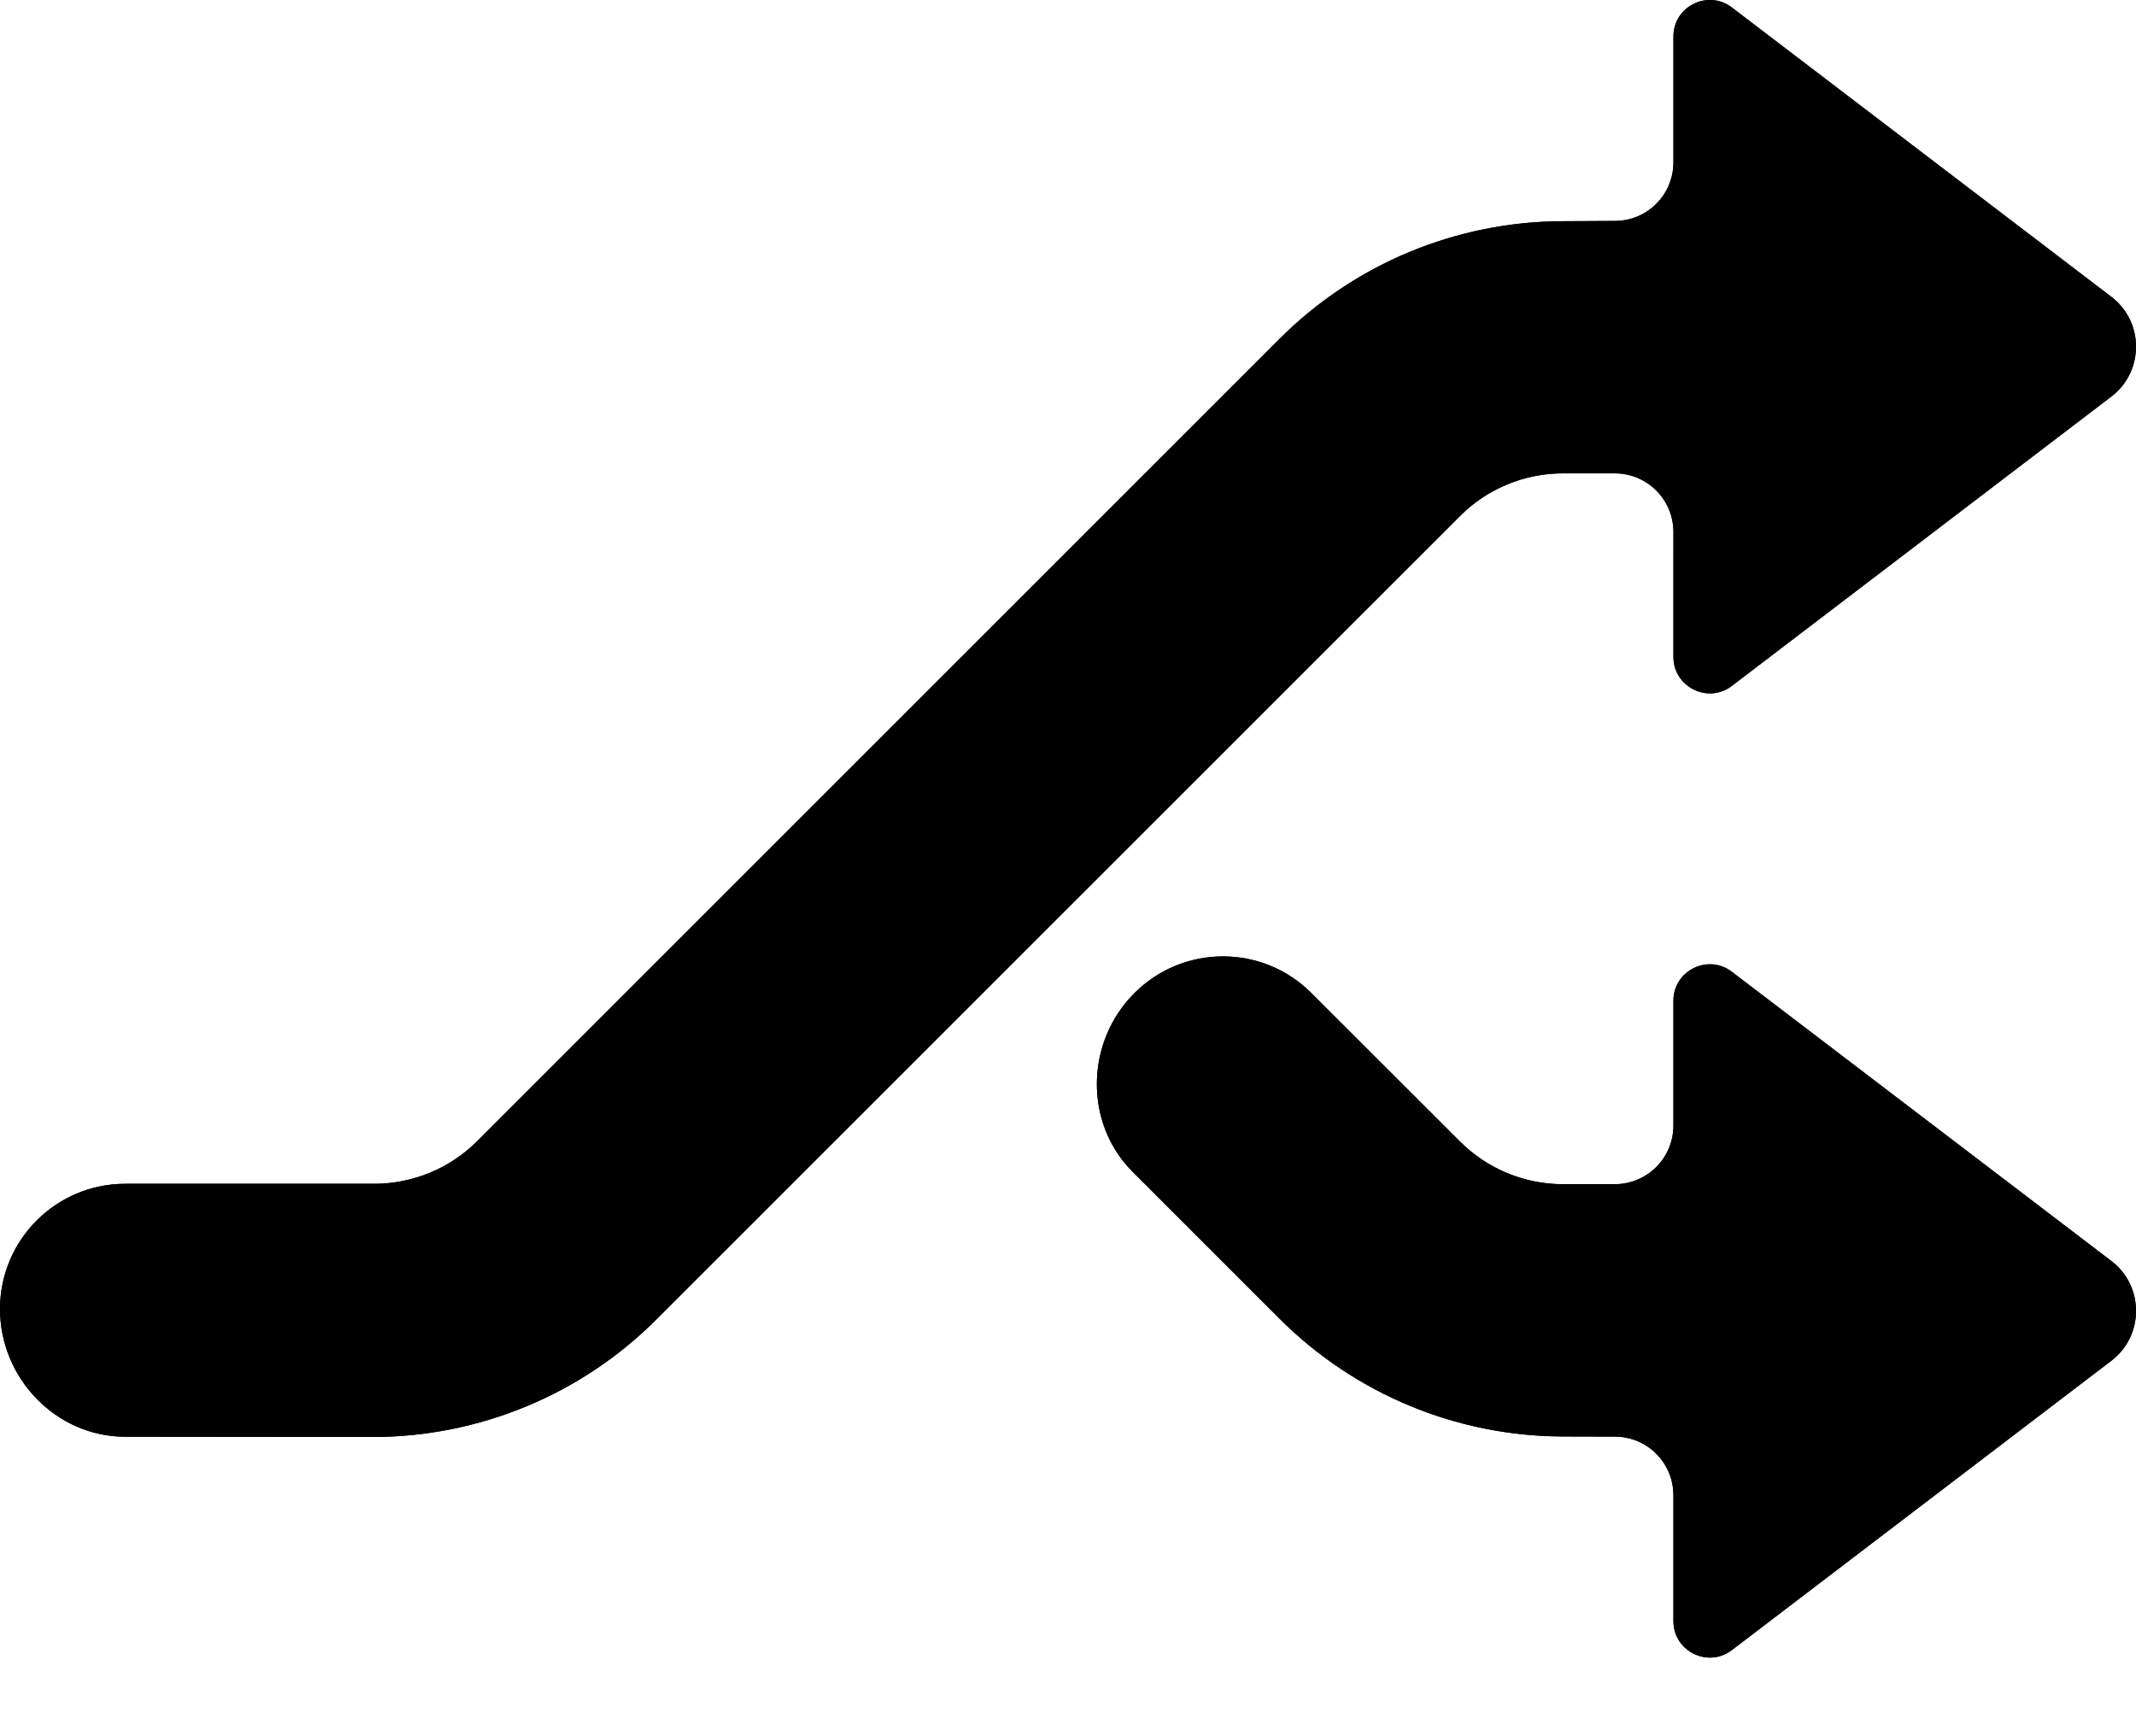
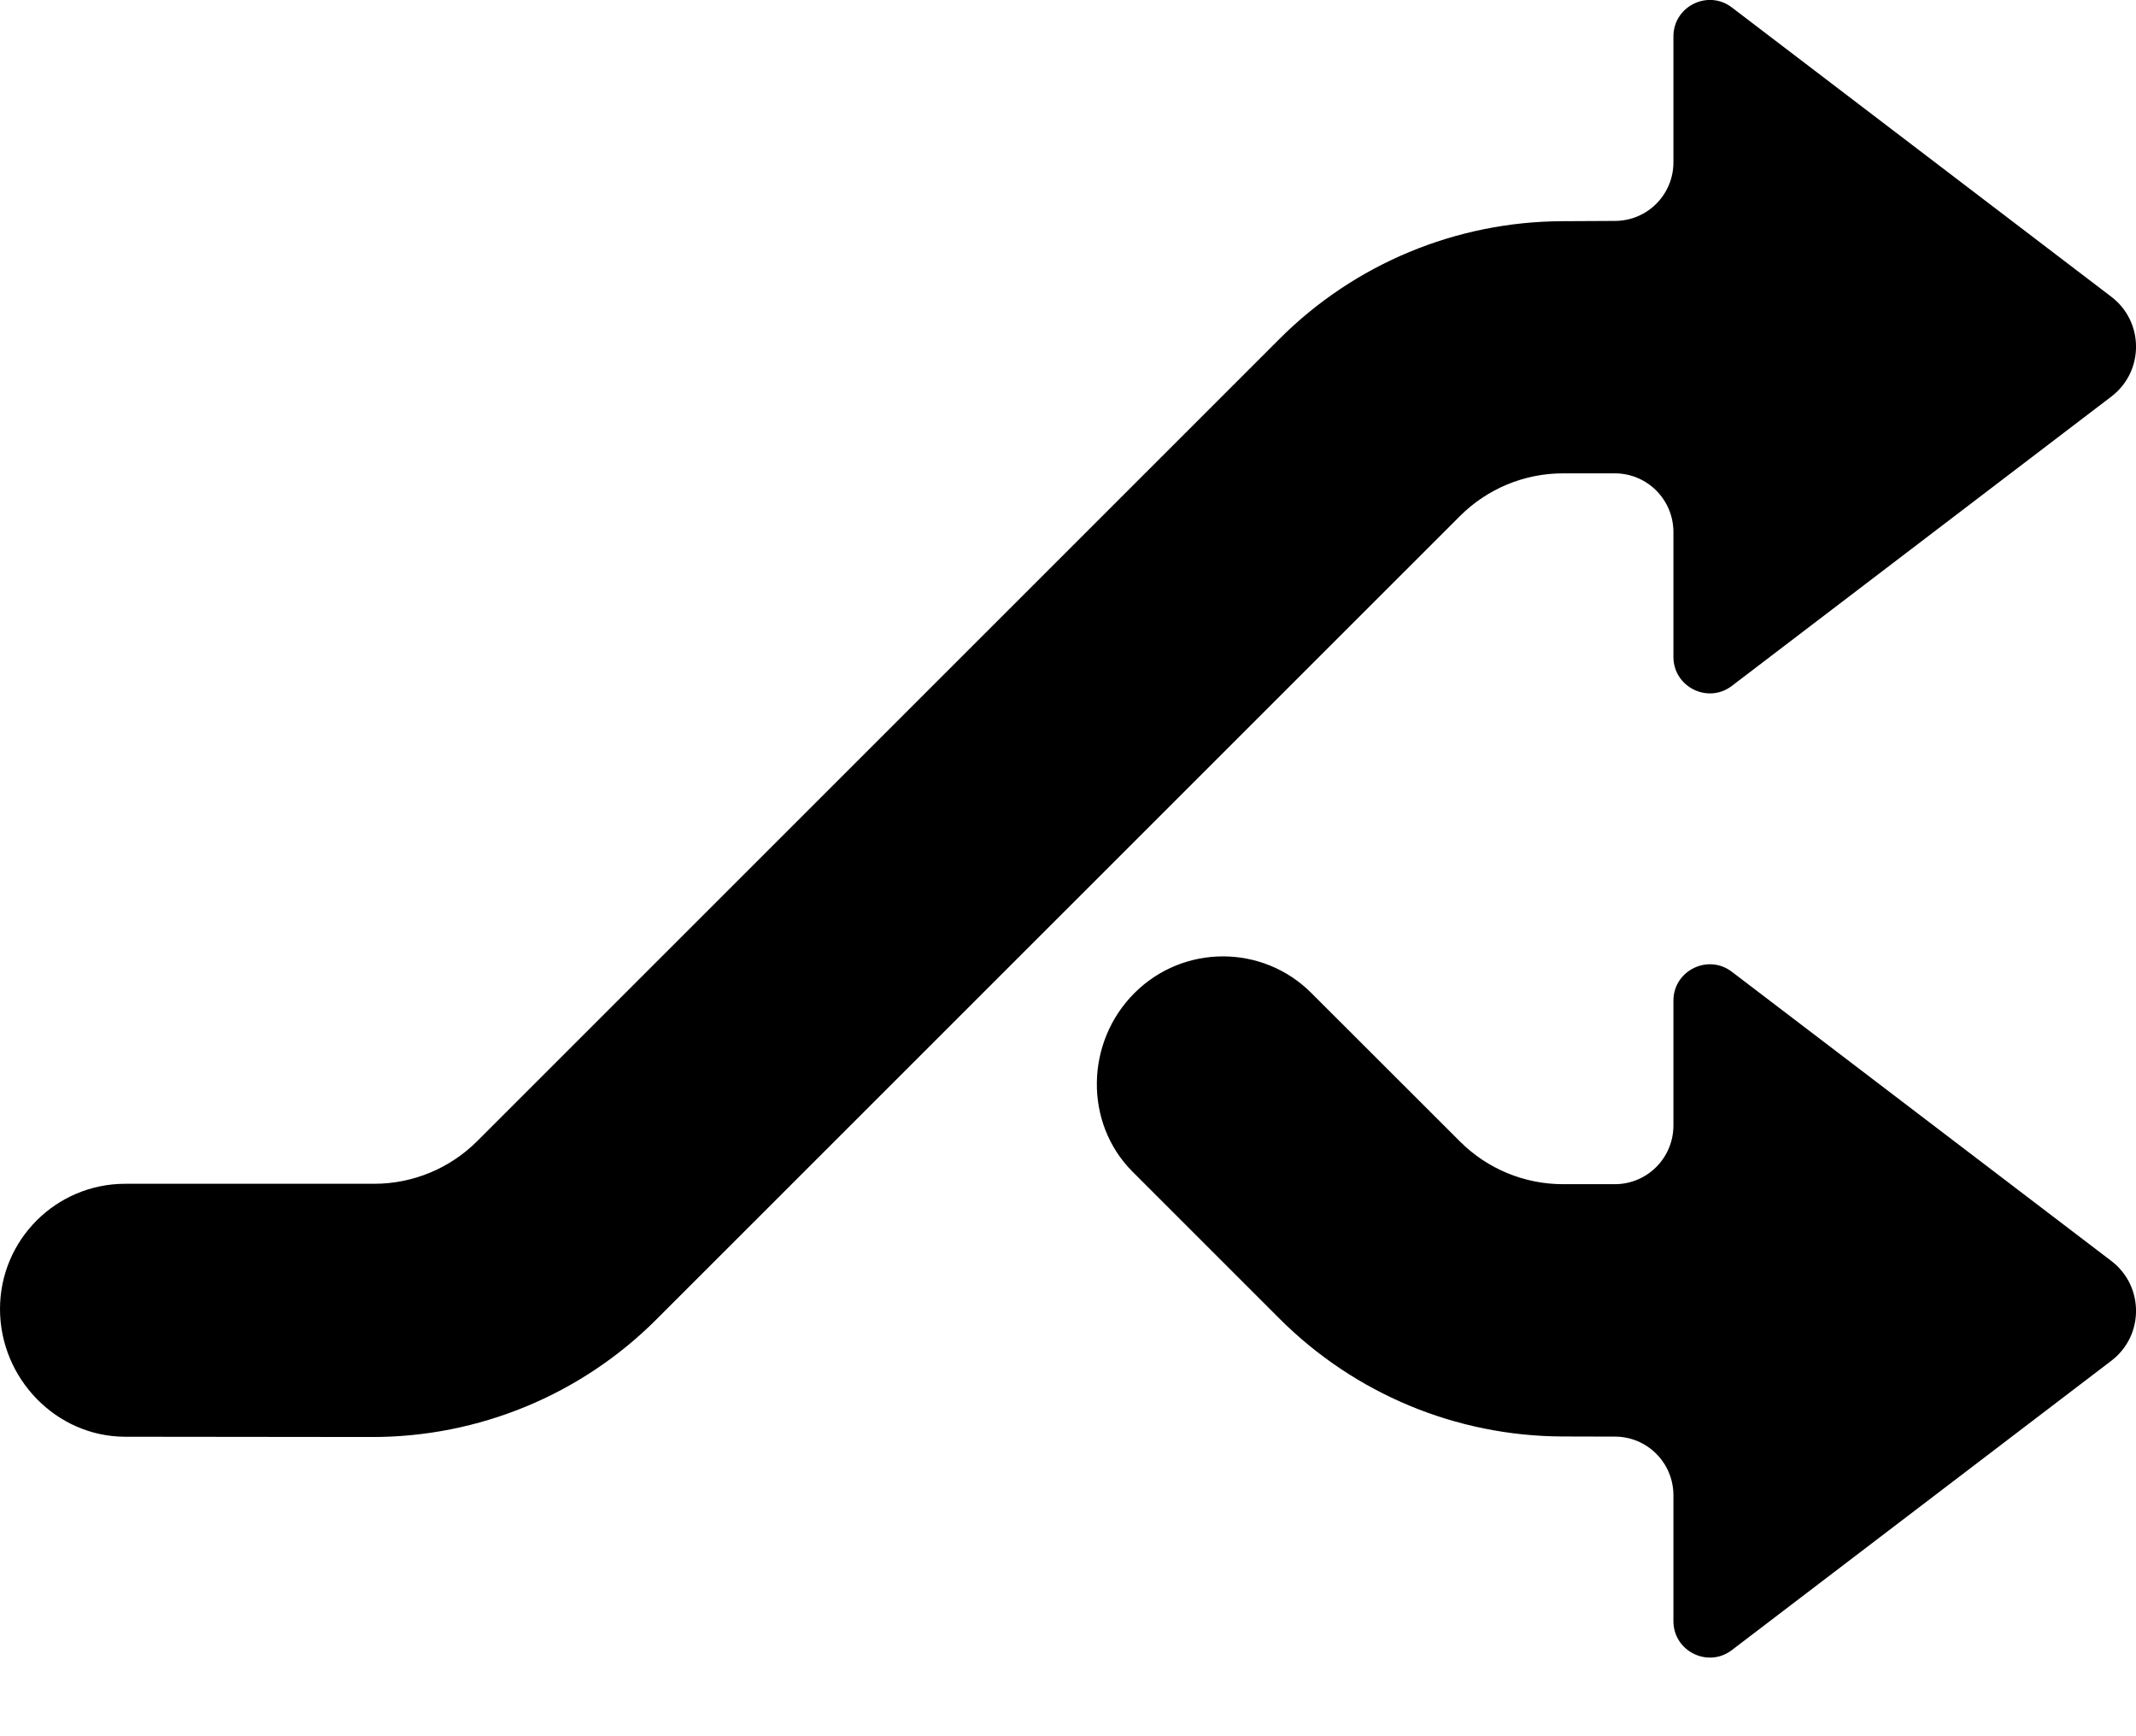
<svg xmlns="http://www.w3.org/2000/svg" xmlns:xlink="http://www.w3.org/1999/xlink" viewBox="0 0 16 13" version="1.1">
  <defs>
-     <linearGradient x1="50%" y1="0%" x2="50%" y2="100%" id="linearGradient-1">
-       <stop stop-color="currentColor" stop-opacity="0.85" offset="0%" />
-       <stop stop-color="currentColor" offset="100%" />
-     </linearGradient>
    <path d="M-1.42108547e-14,11.806 C-1.42108547e-14,11.288 0.42,10.868 0.938,10.868 L2.803,10.868 C3.093,10.868 3.37,10.753 3.575,10.548 L9.585,4.538 C10.147,3.976 10.908,3.66 11.703,3.657 L12.098,3.655 C12.34,3.654 12.535,3.458 12.535,3.216 L12.535,2.273 C12.535,2.047 12.794,1.919 12.973,2.056 L15.815,4.223 C16.062,4.411 16.062,4.783 15.815,4.971 L12.973,7.138 C12.794,7.275 12.535,7.147 12.535,6.921 L12.535,5.986 C12.535,5.743 12.339,5.546 12.096,5.546 L11.708,5.546 C11.418,5.546 11.141,5.661 10.936,5.866 L4.918,11.883 C4.353,12.449 3.586,12.766 2.785,12.765 L0.937,12.763 C0.419,12.762 -1.42108547e-14,12.324 -1.42108547e-14,11.806 Z M8.498,9.439 C8.864,9.073 9.458,9.073 9.823,9.439 L10.936,10.551 C11.141,10.756 11.418,10.871 11.708,10.871 L12.096,10.871 C12.339,10.871 12.535,10.674 12.535,10.431 L12.535,9.496 C12.535,9.271 12.794,9.143 12.973,9.28 L15.815,11.446 C16.062,11.634 16.062,12.006 15.815,12.194 L12.973,14.361 C12.794,14.498 12.535,14.37 12.535,14.144 L12.535,13.202 C12.535,12.959 12.34,12.763 12.098,12.762 L11.703,12.761 C10.908,12.758 10.147,12.441 9.585,11.879 L8.484,10.778 C8.118,10.412 8.131,9.805 8.498,9.439 Z" id="path-2" />
  </defs>
  <g id="Symbols" stroke="none" stroke-width="1" fill="none" fill-rule="evenodd">
    <g id="Icon/Editor/else_empty-block" transform="translate(0, -2)">
      <g id="Group">
        <g id="shuffle">
          <use fill="currentColor" xlink:href="#path-2" />
-           <use fill="url(#linearGradient-1)" xlink:href="#path-2" />
        </g>
      </g>
    </g>
  </g>
</svg>
